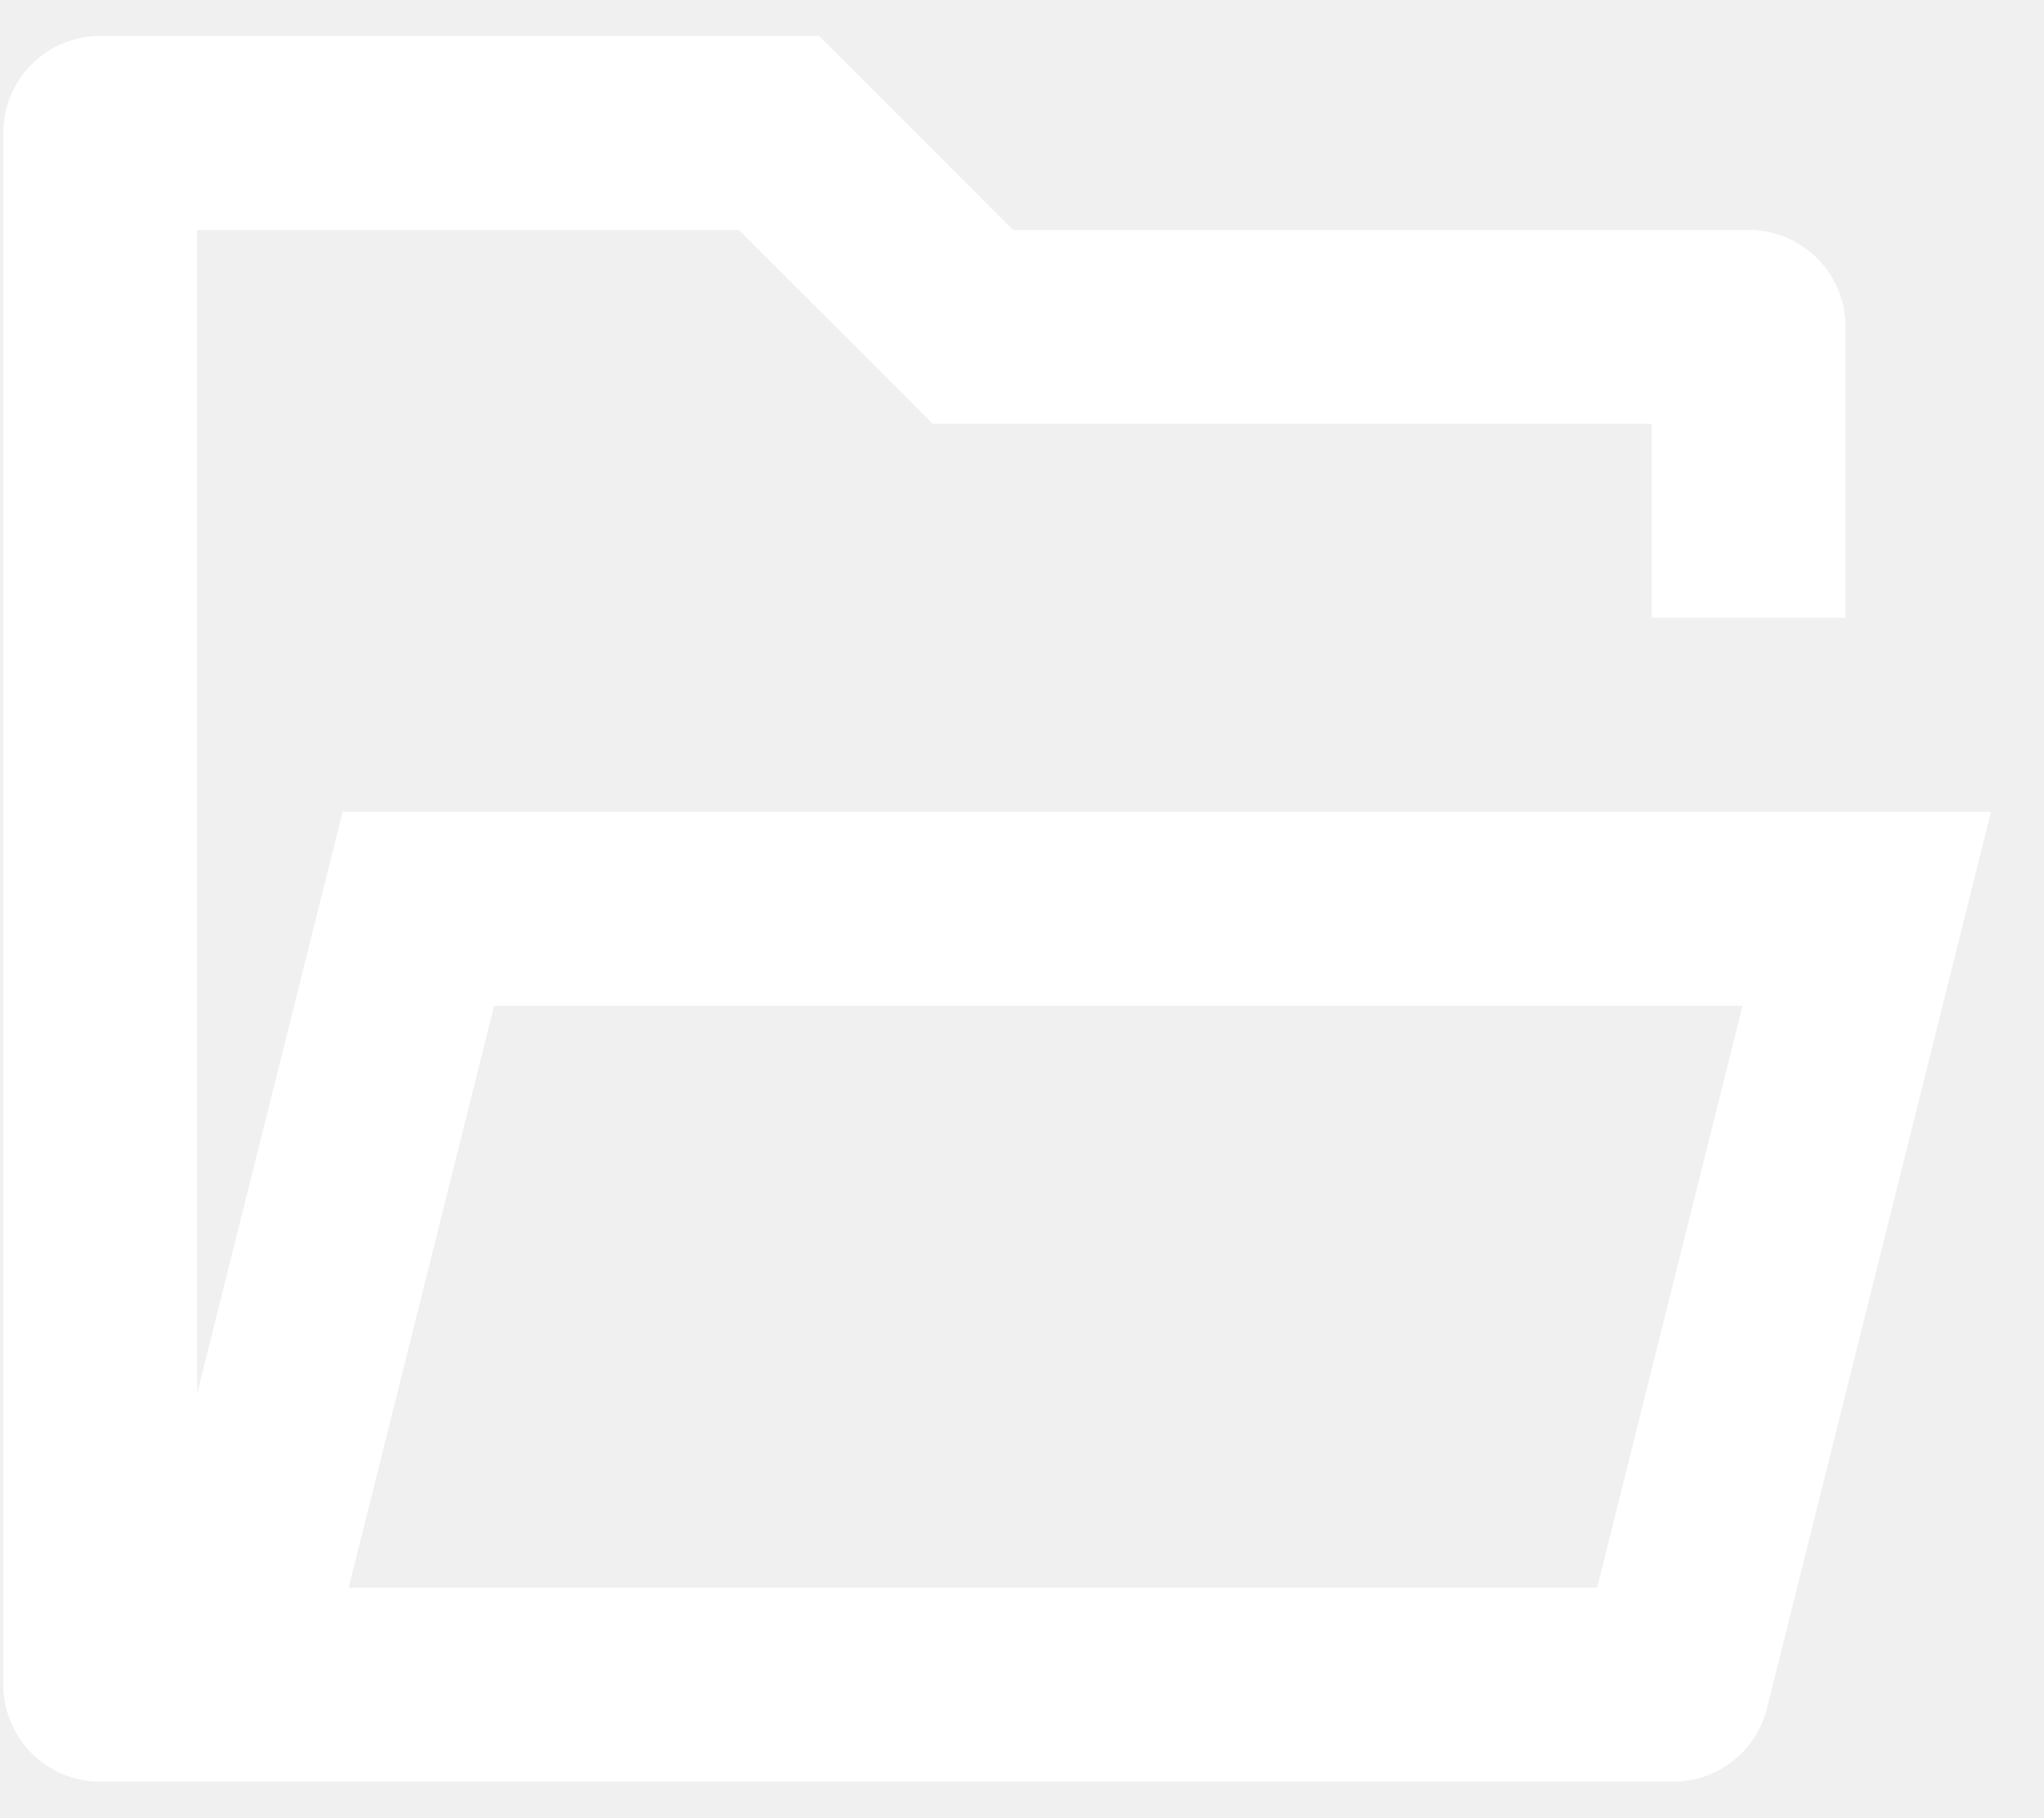
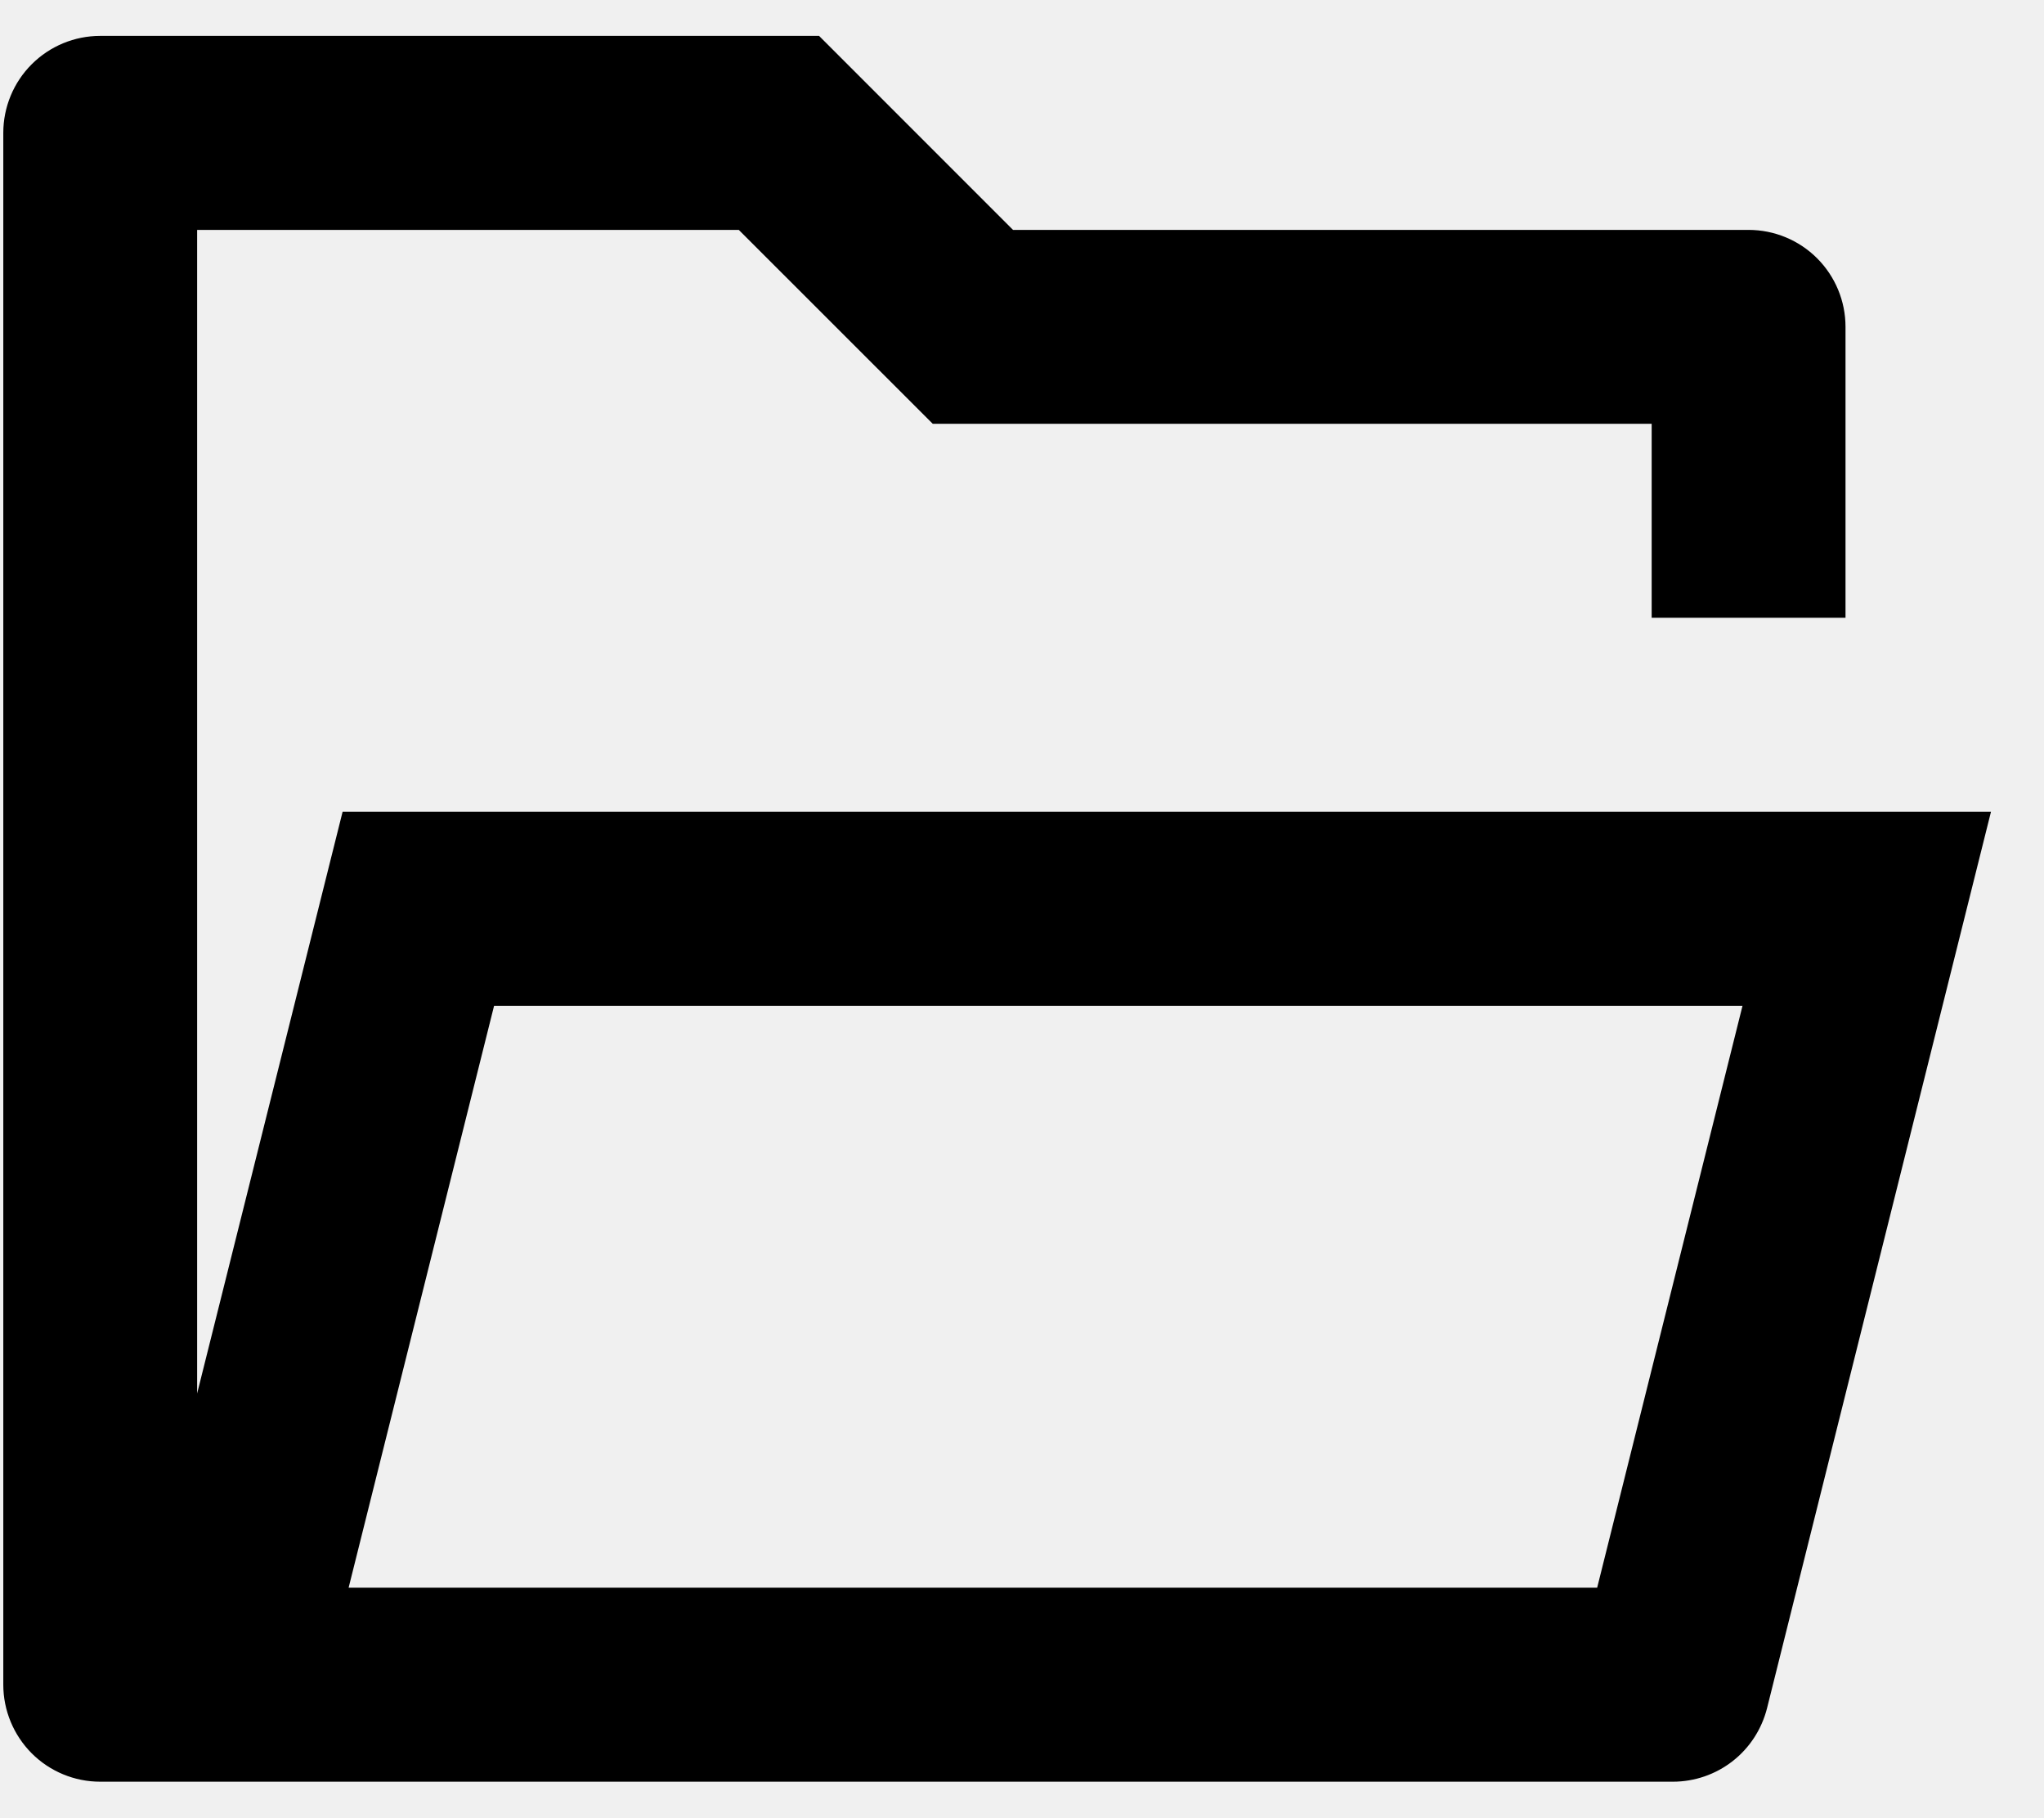
<svg xmlns="http://www.w3.org/2000/svg" width="18" height="16" viewBox="0 0 18 16" fill="none">
-   <path d="M0.882 15.686C0.656 15.686 0.439 15.596 0.279 15.436C0.119 15.275 0.029 15.058 0.029 14.832V1.17C0.029 0.943 0.119 0.726 0.279 0.566C0.439 0.406 0.656 0.316 0.882 0.316H7.213L8.921 2.024H15.398C15.625 2.024 15.842 2.114 16.002 2.274C16.162 2.434 16.252 2.651 16.252 2.877V5.439H14.545V3.731H8.214L6.506 2.024H1.736V12.268L3.017 7.147H17.533L15.561 15.039C15.514 15.224 15.408 15.388 15.258 15.505C15.108 15.622 14.923 15.686 14.732 15.686H0.882ZM15.345 8.855H4.351L3.07 13.978H14.065L15.345 8.855Z" fill="#fff" />
+   <path d="M0.882 15.686C0.656 15.686 0.439 15.596 0.279 15.436C0.119 15.275 0.029 15.058 0.029 14.832V1.17C0.029 0.943 0.119 0.726 0.279 0.566C0.439 0.406 0.656 0.316 0.882 0.316H7.213L8.921 2.024H15.398C15.625 2.024 15.842 2.114 16.002 2.274C16.162 2.434 16.252 2.651 16.252 2.877V5.439H14.545V3.731H8.214L6.506 2.024H1.736V12.268L3.017 7.147H17.533L15.561 15.039C15.514 15.224 15.408 15.388 15.258 15.505C15.108 15.622 14.923 15.686 14.732 15.686H0.882ZM15.345 8.855H4.351L3.07 13.978H14.065L15.345 8.855Z" fill="#000000" />
</svg>
